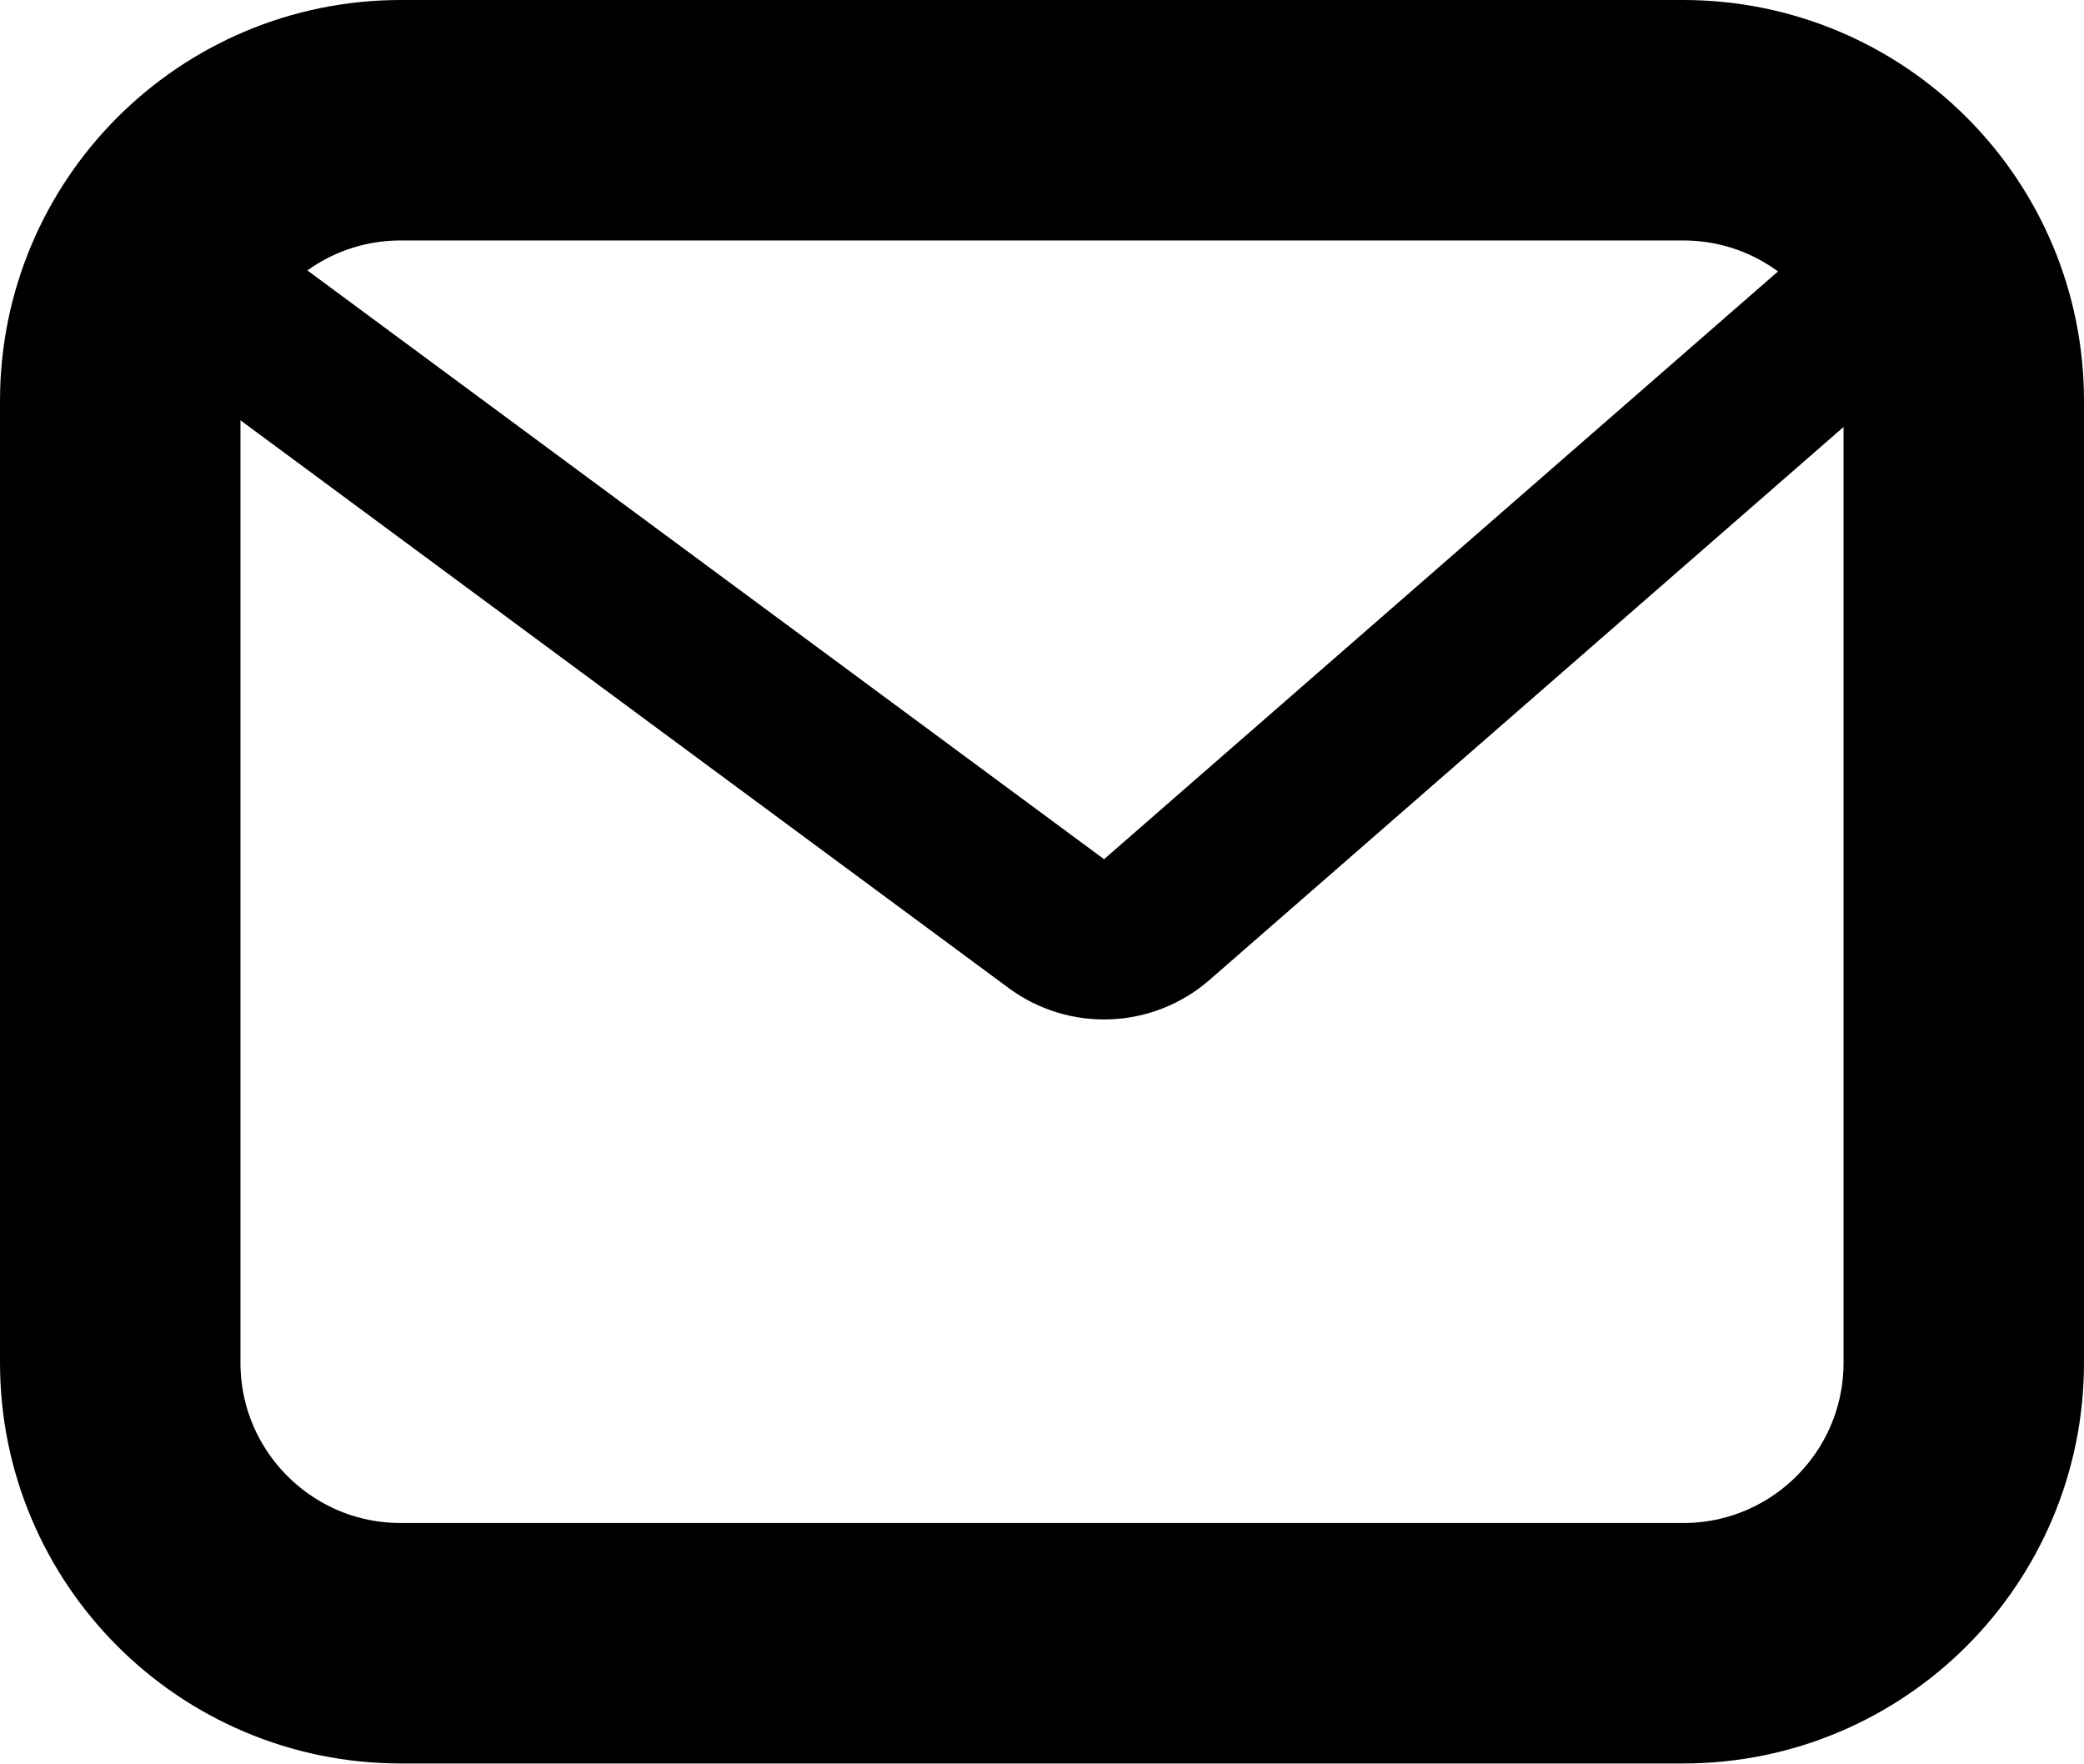
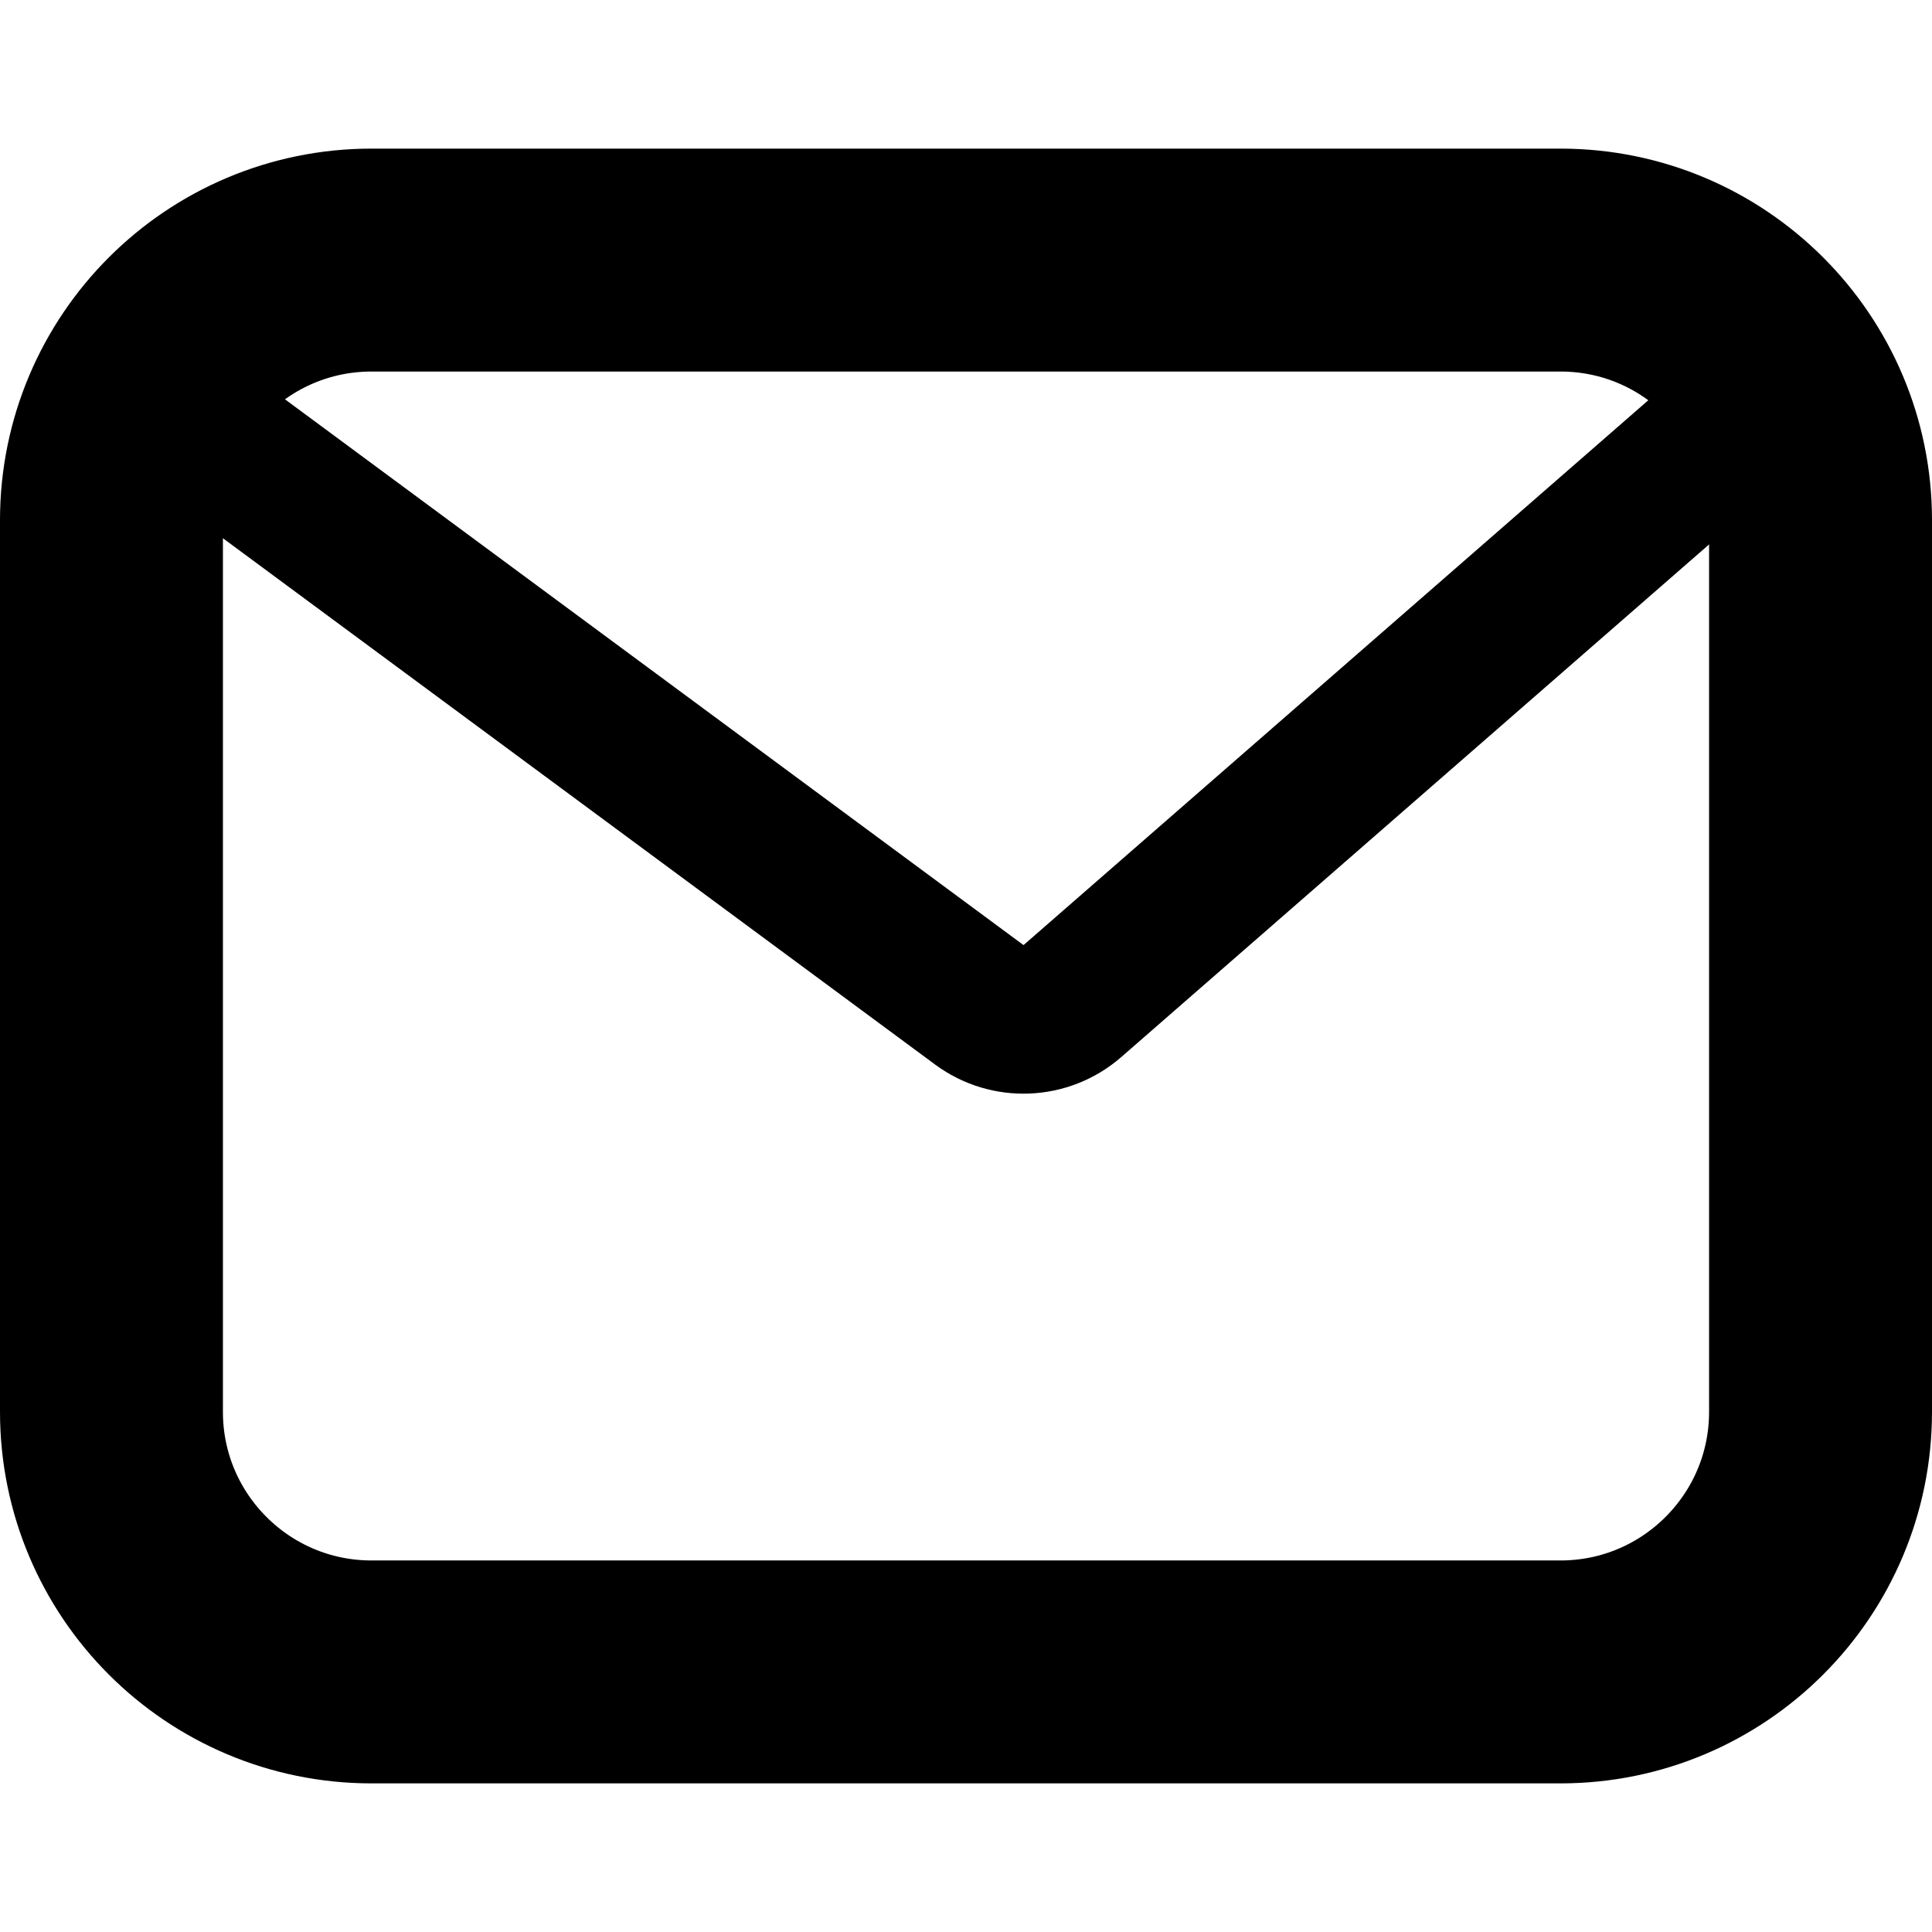
- <svg xmlns="http://www.w3.org/2000/svg" width="26" height="22" viewBox="0 0 26 22" fill="none">
-   <rect x="1.5" y="1.5" width="23" height="19" rx="3.5" stroke="black" stroke-width="3" />
-   <path d="M3 4L13.18 11.523C13.557 11.801 14.078 11.78 14.432 11.472L23 4" stroke="black" stroke-width="2" />
+ <svg xmlns="http://www.w3.org/2000/svg" width="26" height="26" viewBox="0 0 26 26" fill="none">
+   <rect x="1.5" y="3.5" width="23" height="19" rx="3.5" stroke="black" stroke-width="3" />
+   <path d="M3 6L13.18 13.523C13.557 13.801 14.078 13.78 14.432 13.472L23 6" stroke="black" stroke-width="2" />
</svg>
